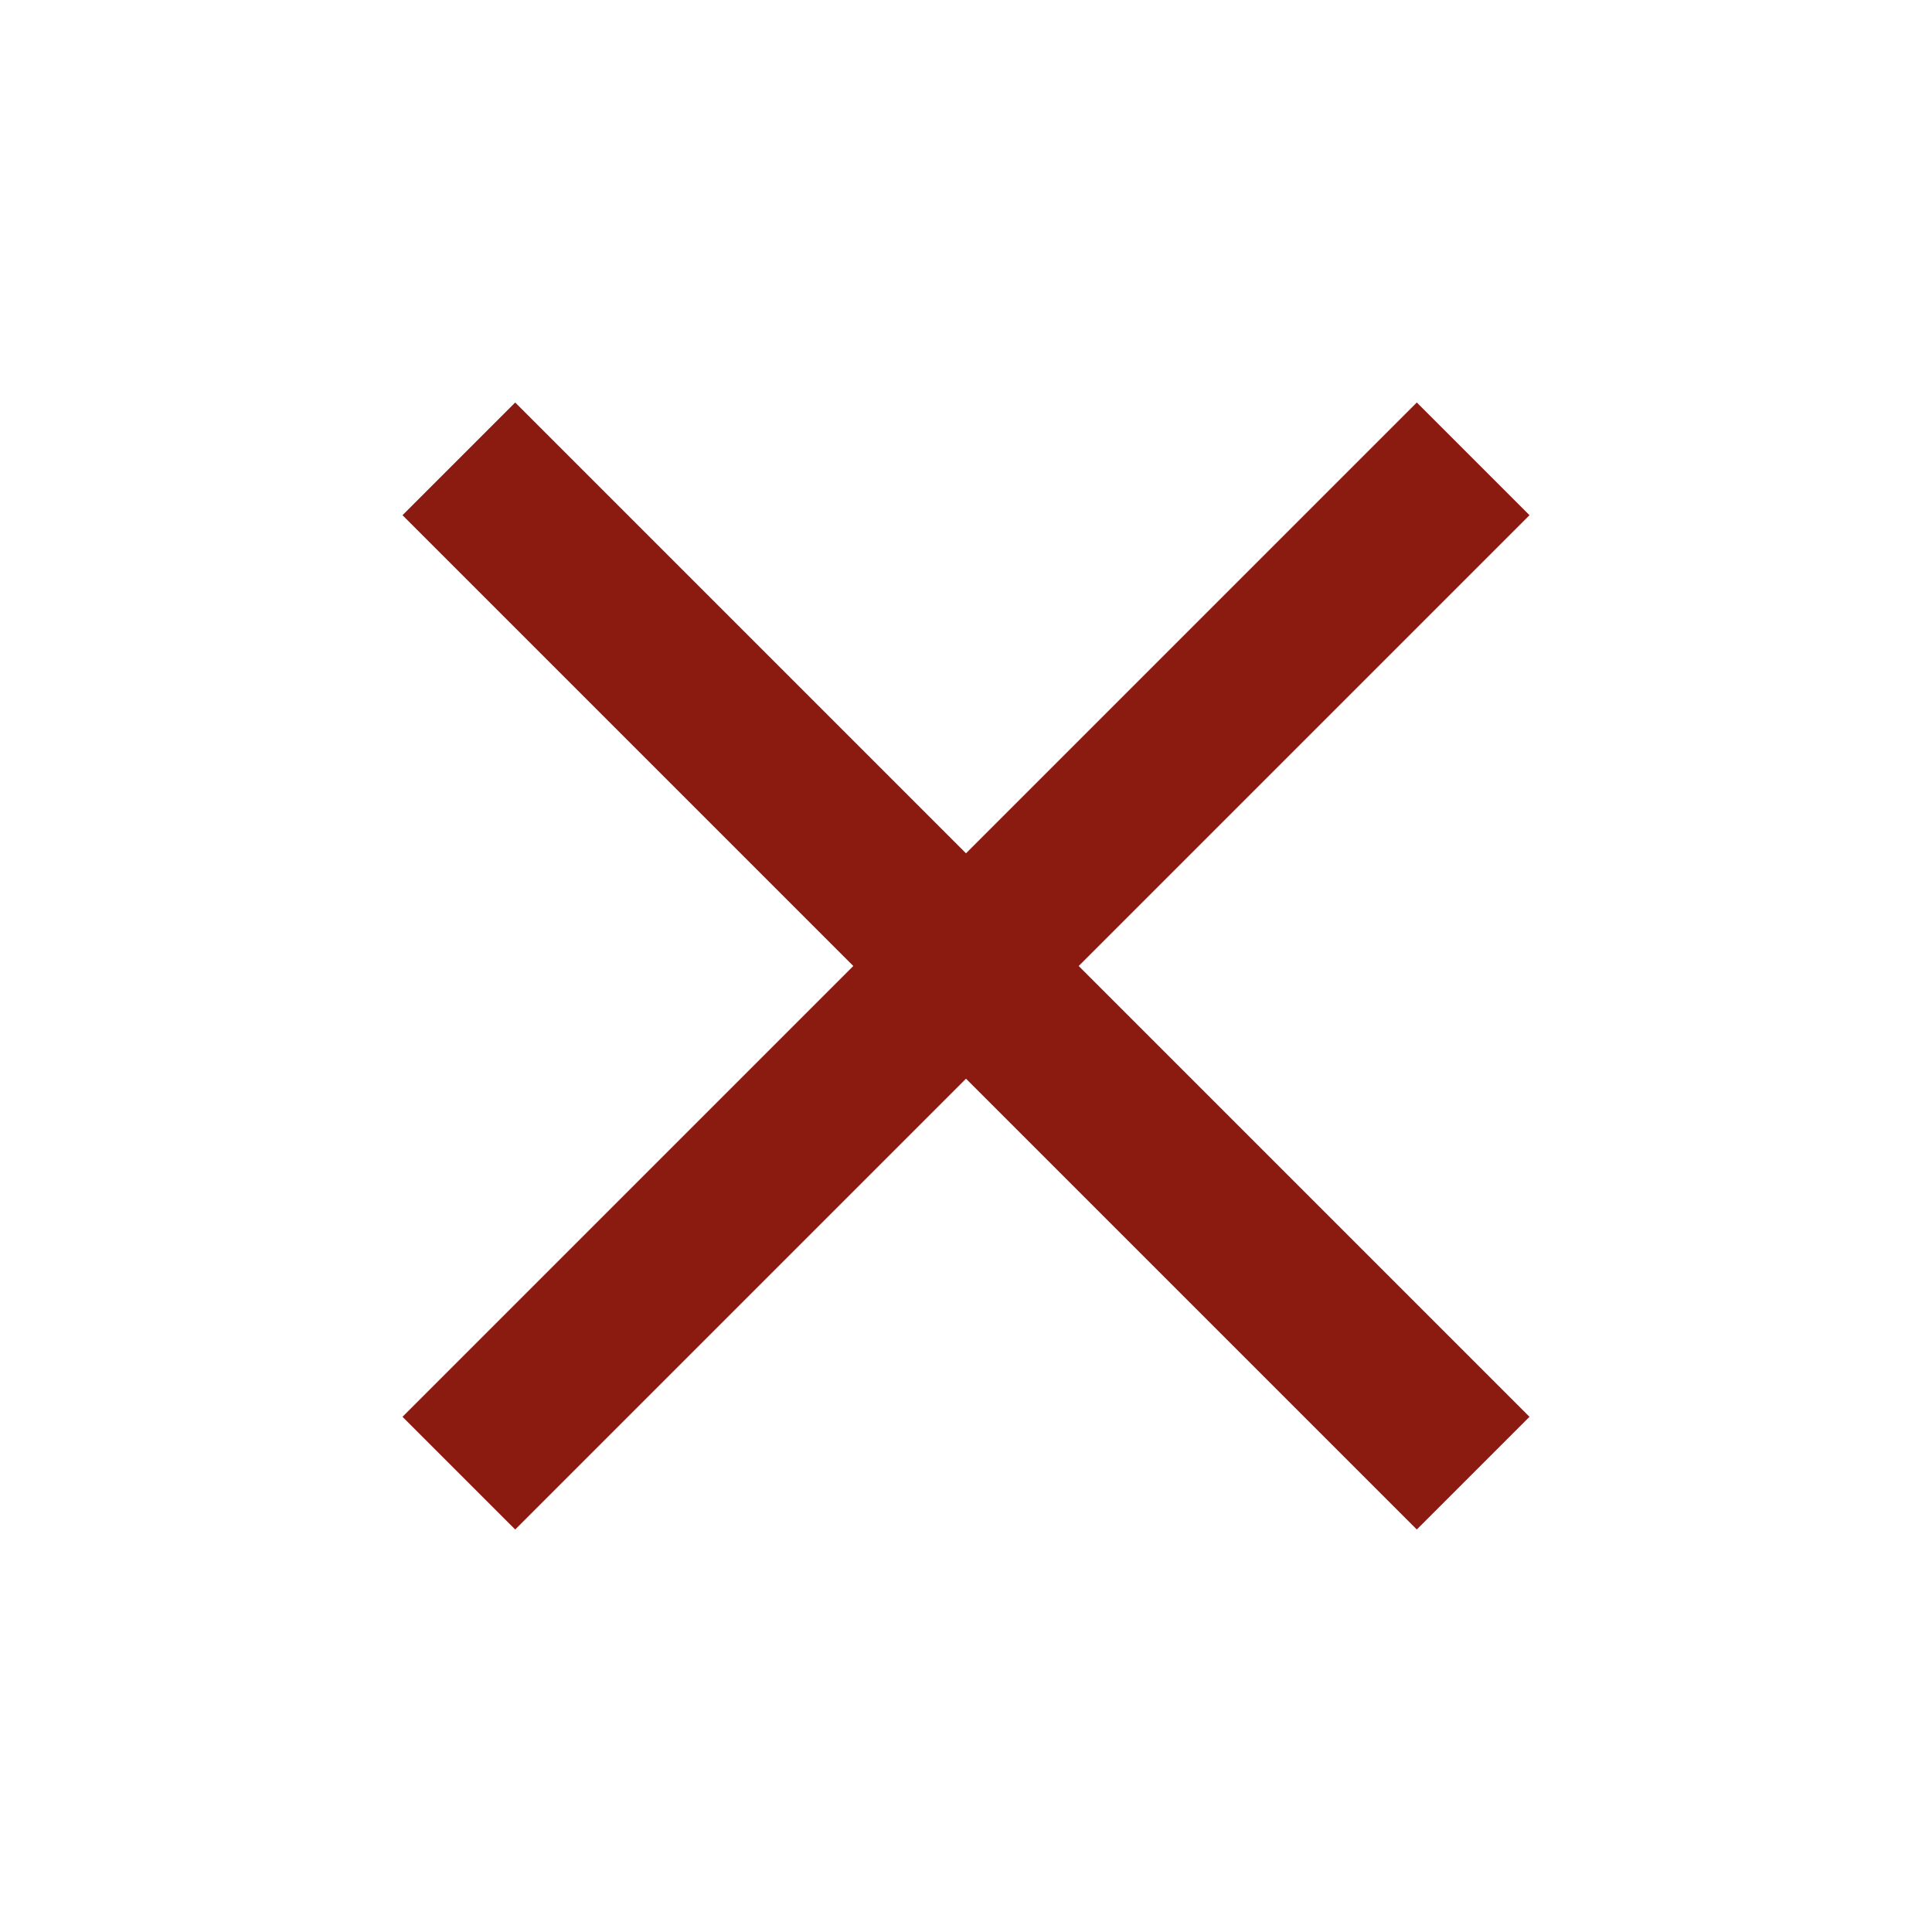
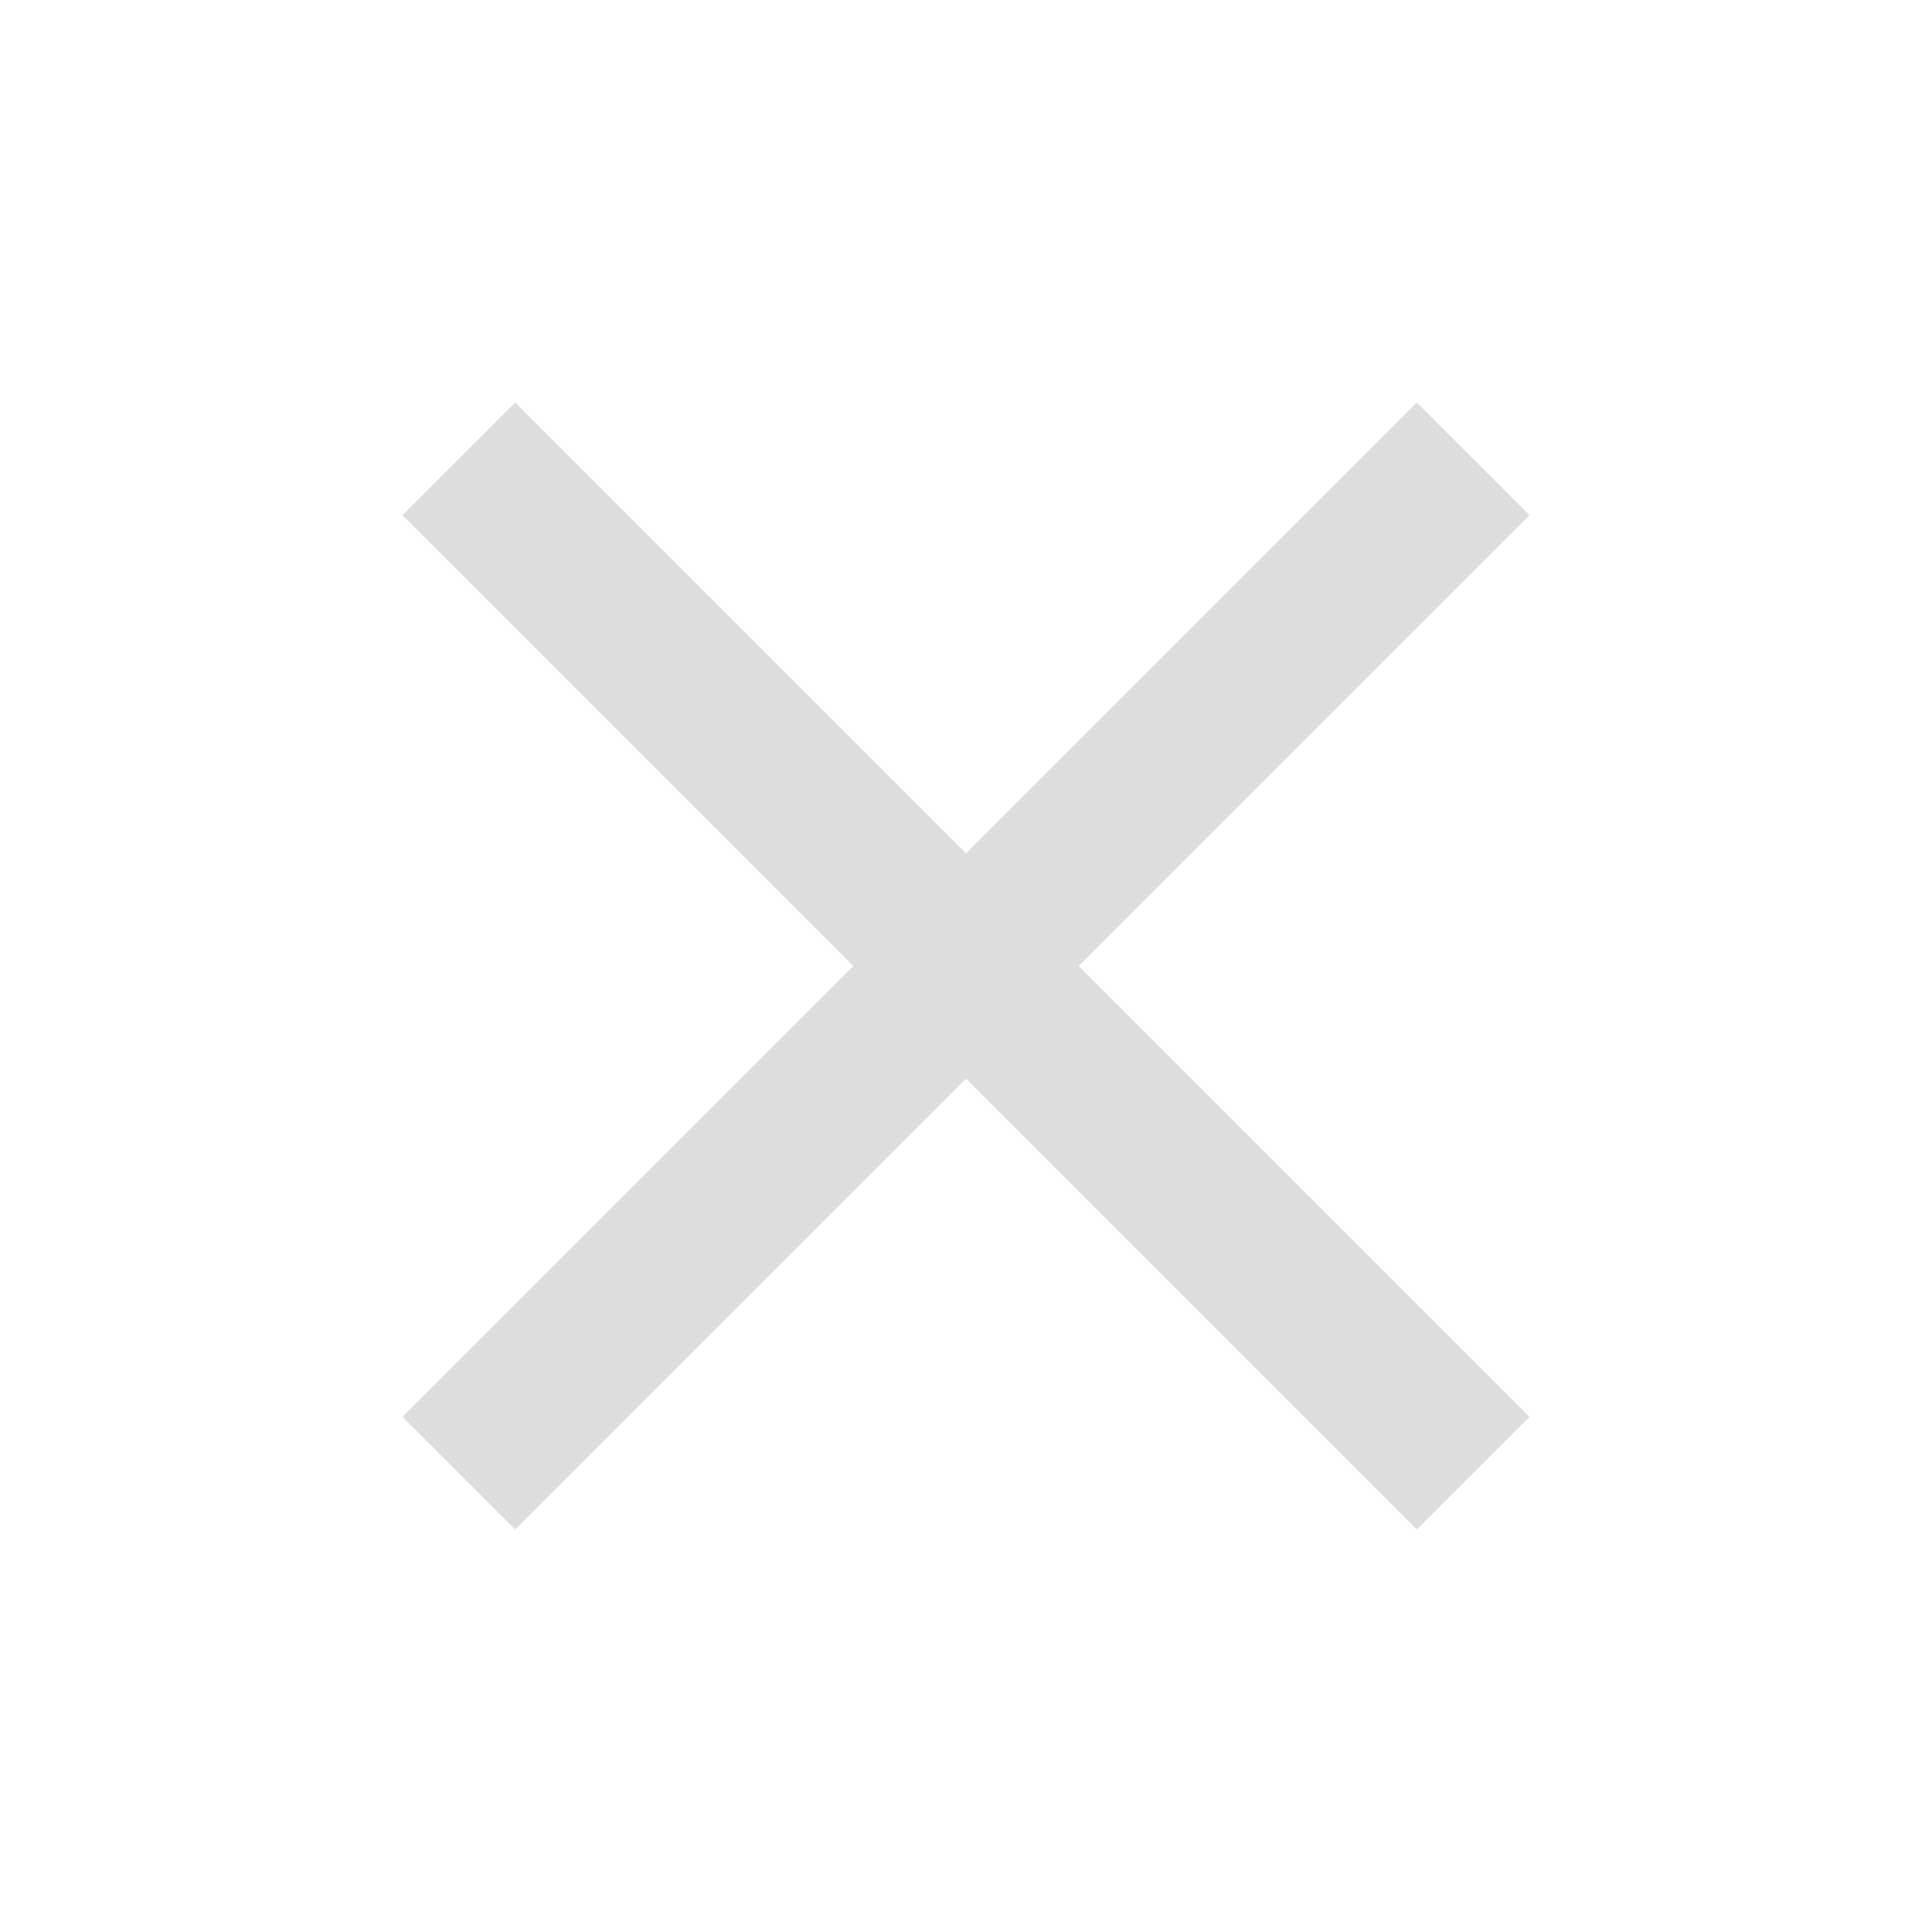
- <svg xmlns="http://www.w3.org/2000/svg" height="24px" viewBox="0 -960 960 960" width="24px" fill="#8B1A10">
+ <svg xmlns="http://www.w3.org/2000/svg" height="24px" viewBox="0 -960 960 960" width="24px" fill="#dddddd">
  <path d="m256-200-56-56 224-224-224-224 56-56 224 224 224-224 56 56-224 224 224 224-56 56-224-224-224 224Z" />
</svg>
